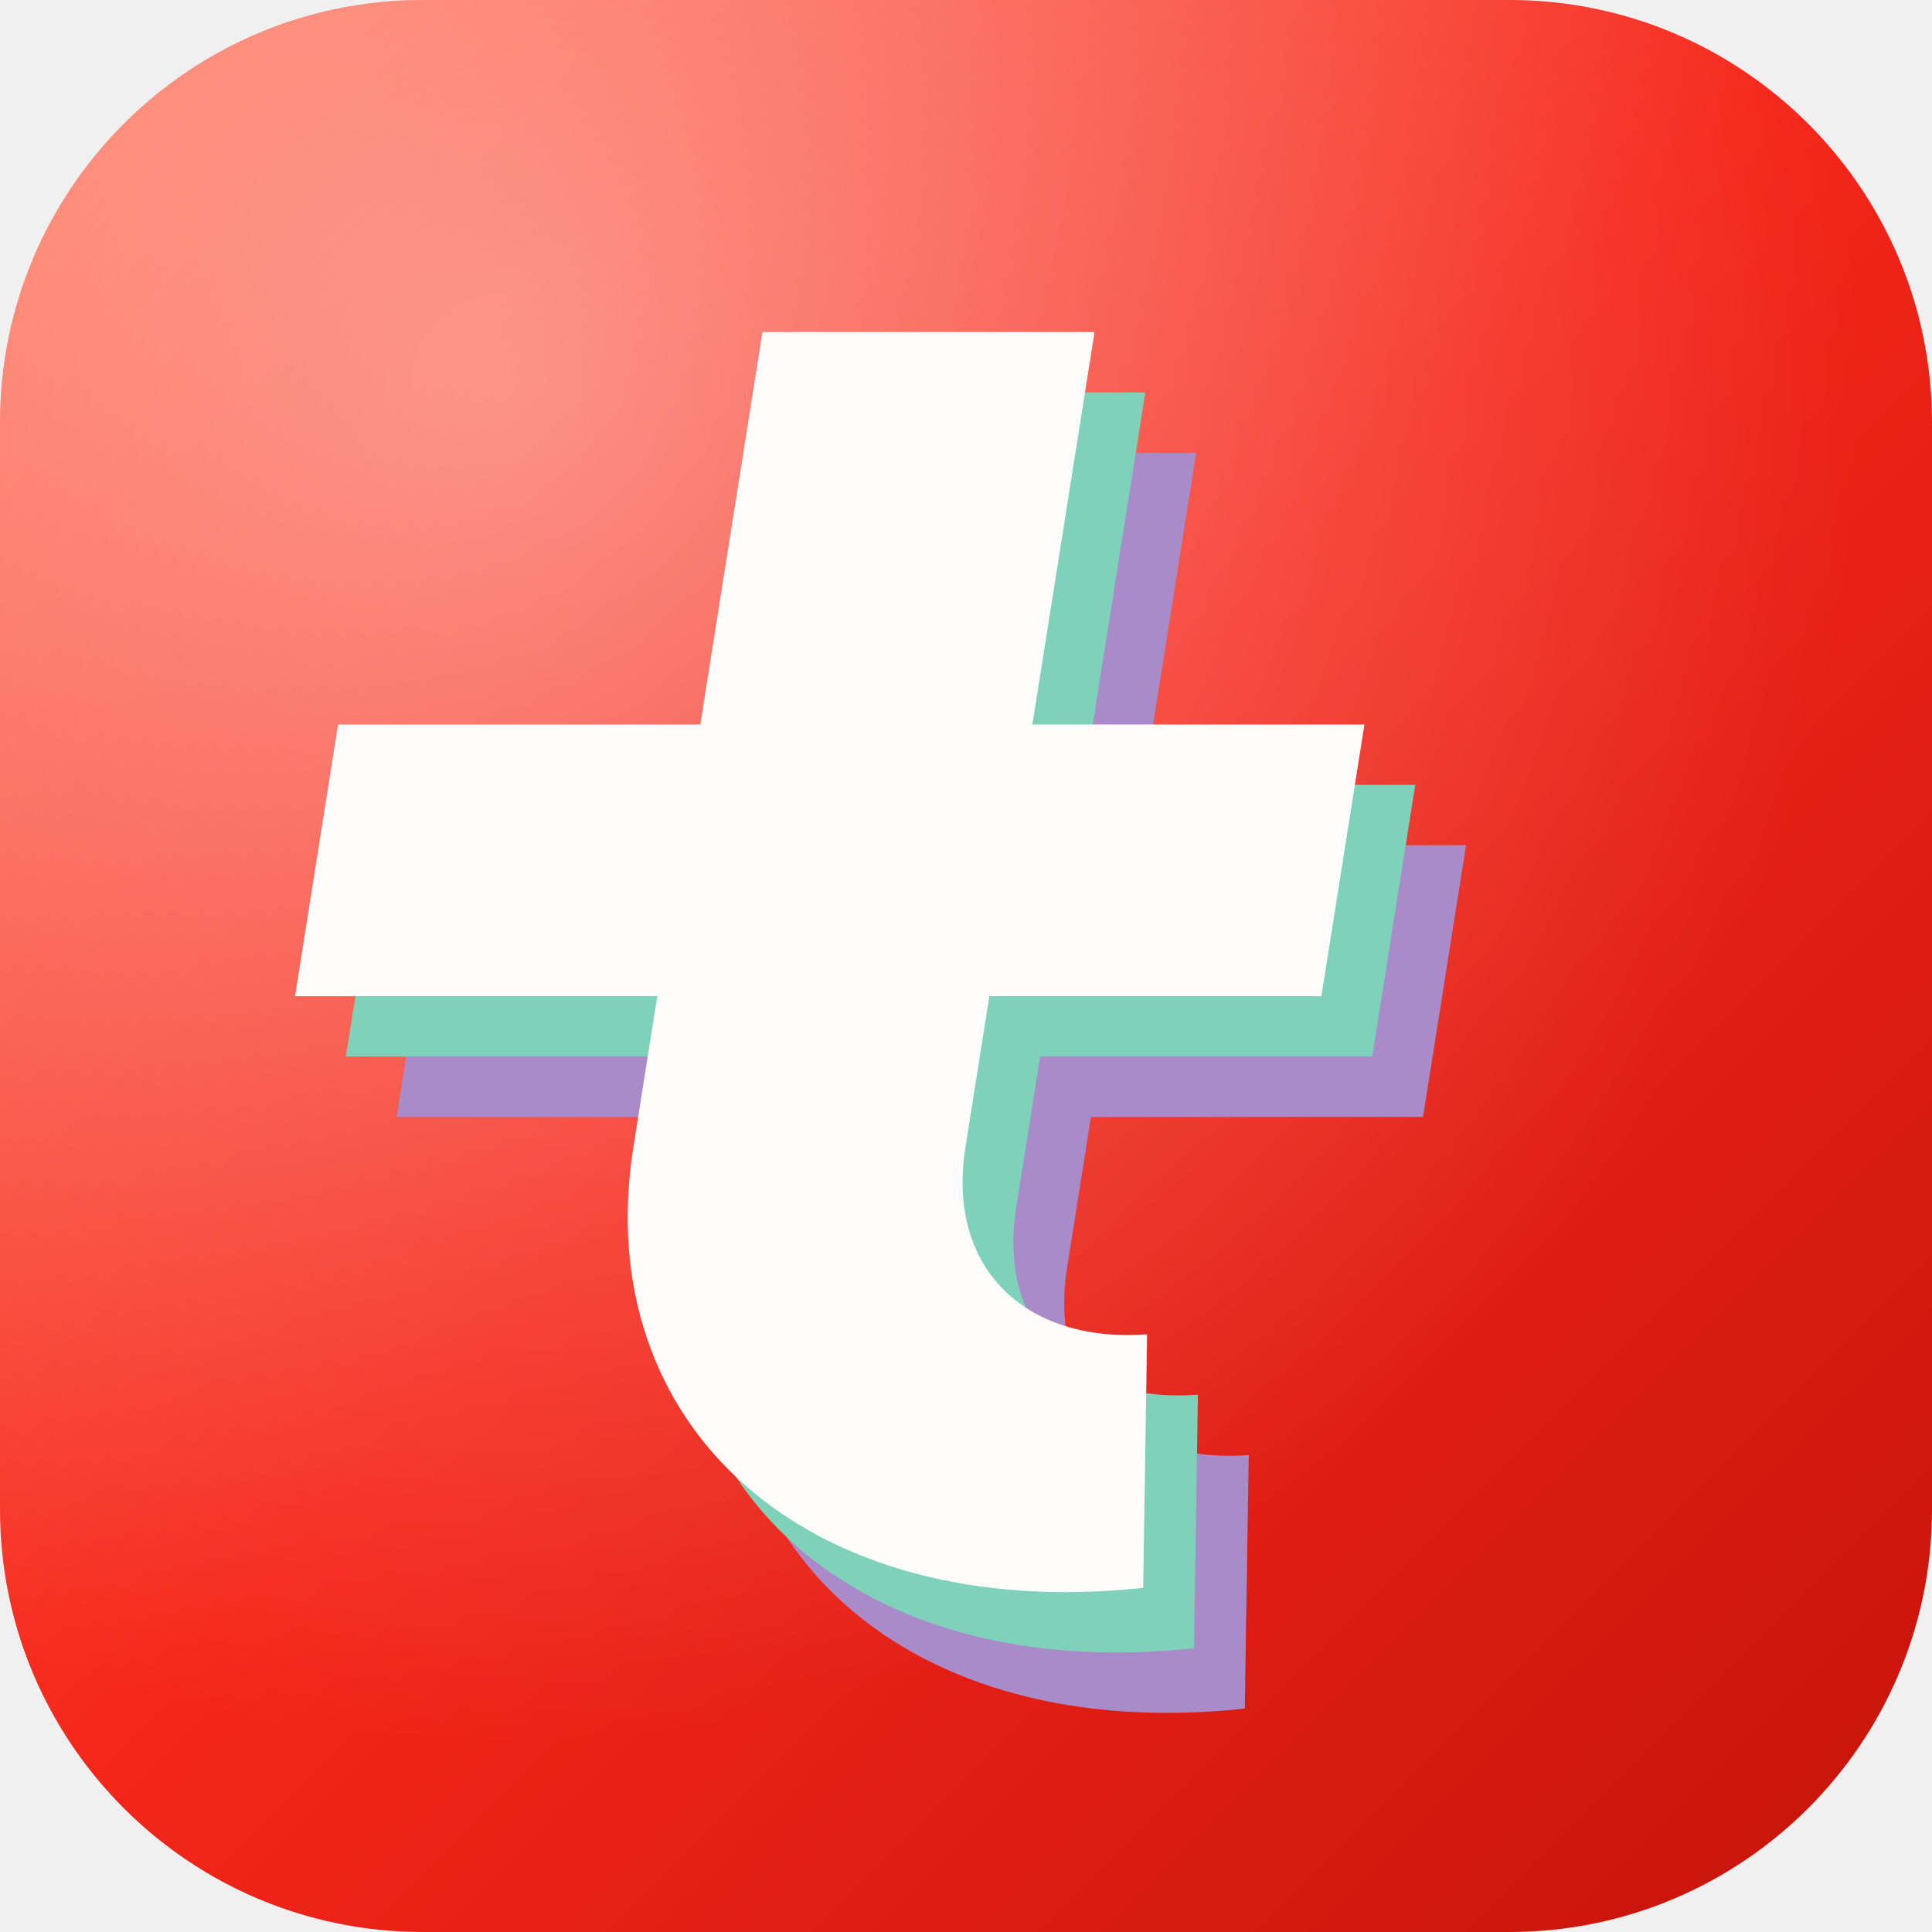
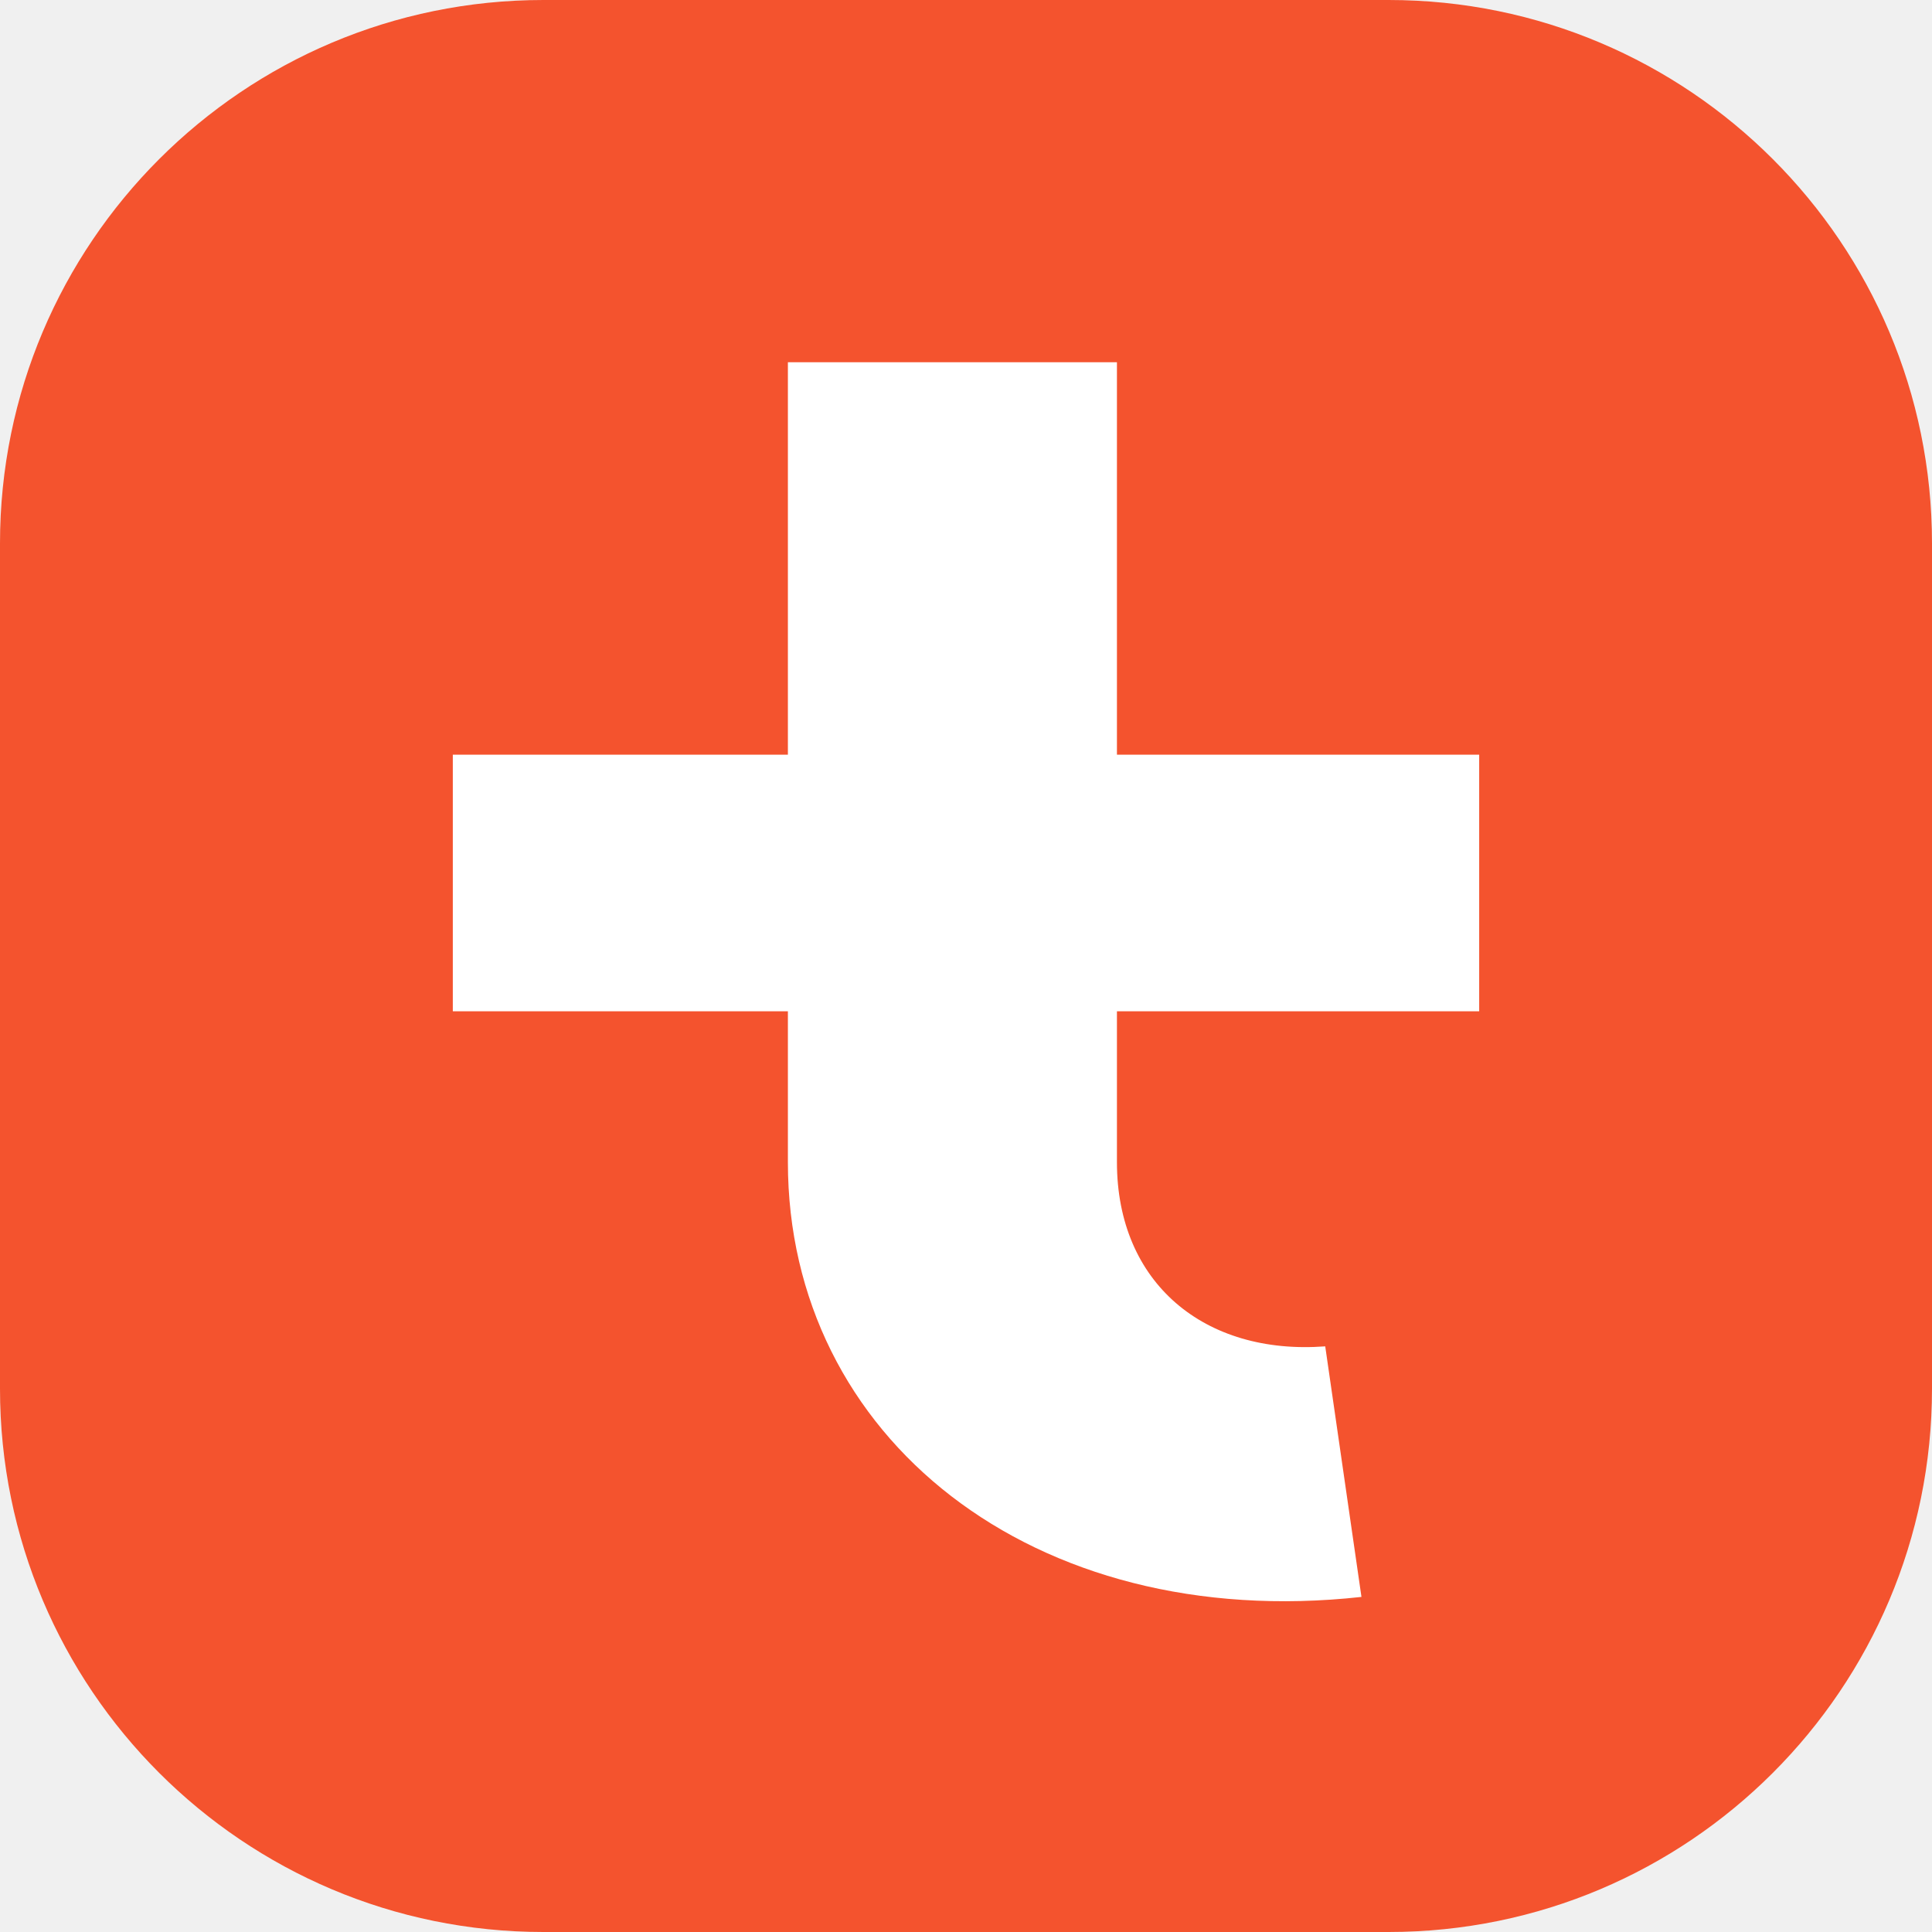
<svg xmlns="http://www.w3.org/2000/svg" width="64" height="64" viewBox="0 0 64 64">
-   <defs>
-     <linearGradient id="tile" x1="0" y1="0" x2="1" y2="1">
-       <stop offset="0" stop-color="#FF7057" />
-       <stop offset=".48" stop-color="#F5261A" />
-       <stop offset="1" stop-color="#C4130A" />
-     </linearGradient>
-     <radialGradient id="sheen" cx="26%" cy="20%" r="70%">
-       <stop offset="0" stop-color="#fff" stop-opacity=".4" />
-       <stop offset="1" stop-color="#fff" stop-opacity="0" />
-     </radialGradient>
-   </defs>
-   <rect width="64" height="64" rx="14" fill="url(#tile)" />
-   <rect width="64" height="64" rx="14" fill="url(#sheen)" />
-   <g transform="translate(1,0) skewX(-9)">
-     <g fill="#A98BC9" transform="translate(4,4)">
-       <path d="M14 24h34v9H14z" />
-       <path d="M26 11h11v27c0 4 3 6.5 7 6.2l1.2 8.4c-11 1.2-19.2-5.4-19.2-14.6V11z" />
-     </g>
-     <g fill="#7FD1B9" transform="translate(2,2)">
-       <path d="M14 24h34v9H14z" />
-       <path d="M26 11h11v27c0 4 3 6.5 7 6.2l1.2 8.4c-11 1.2-19.2-5.4-19.2-14.6V11z" />
-     </g>
-     <g fill="#FFFDFB">
-       <path d="M14 24h34v9H14z" />
-       <path d="M26 11h11v27c0 4 3 6.5 7 6.2l1.2 8.4c-11 1.2-19.2-5.4-19.2-14.6V11z" />
-     </g>
+   <rect width="64" height="64" rx="18" fill="#F4532E" />
+   <g fill="#FFFFFF">
+     <path d="M15 25h34v8.5H15z" />
+     <path d="M26.5 12h10.5v26.5c0 4 2.9 6.4 6.9 6.1l1.2 8.3c-10.9 1.2-19-5.3-19-14.4V12z" />
  </g>
</svg>
